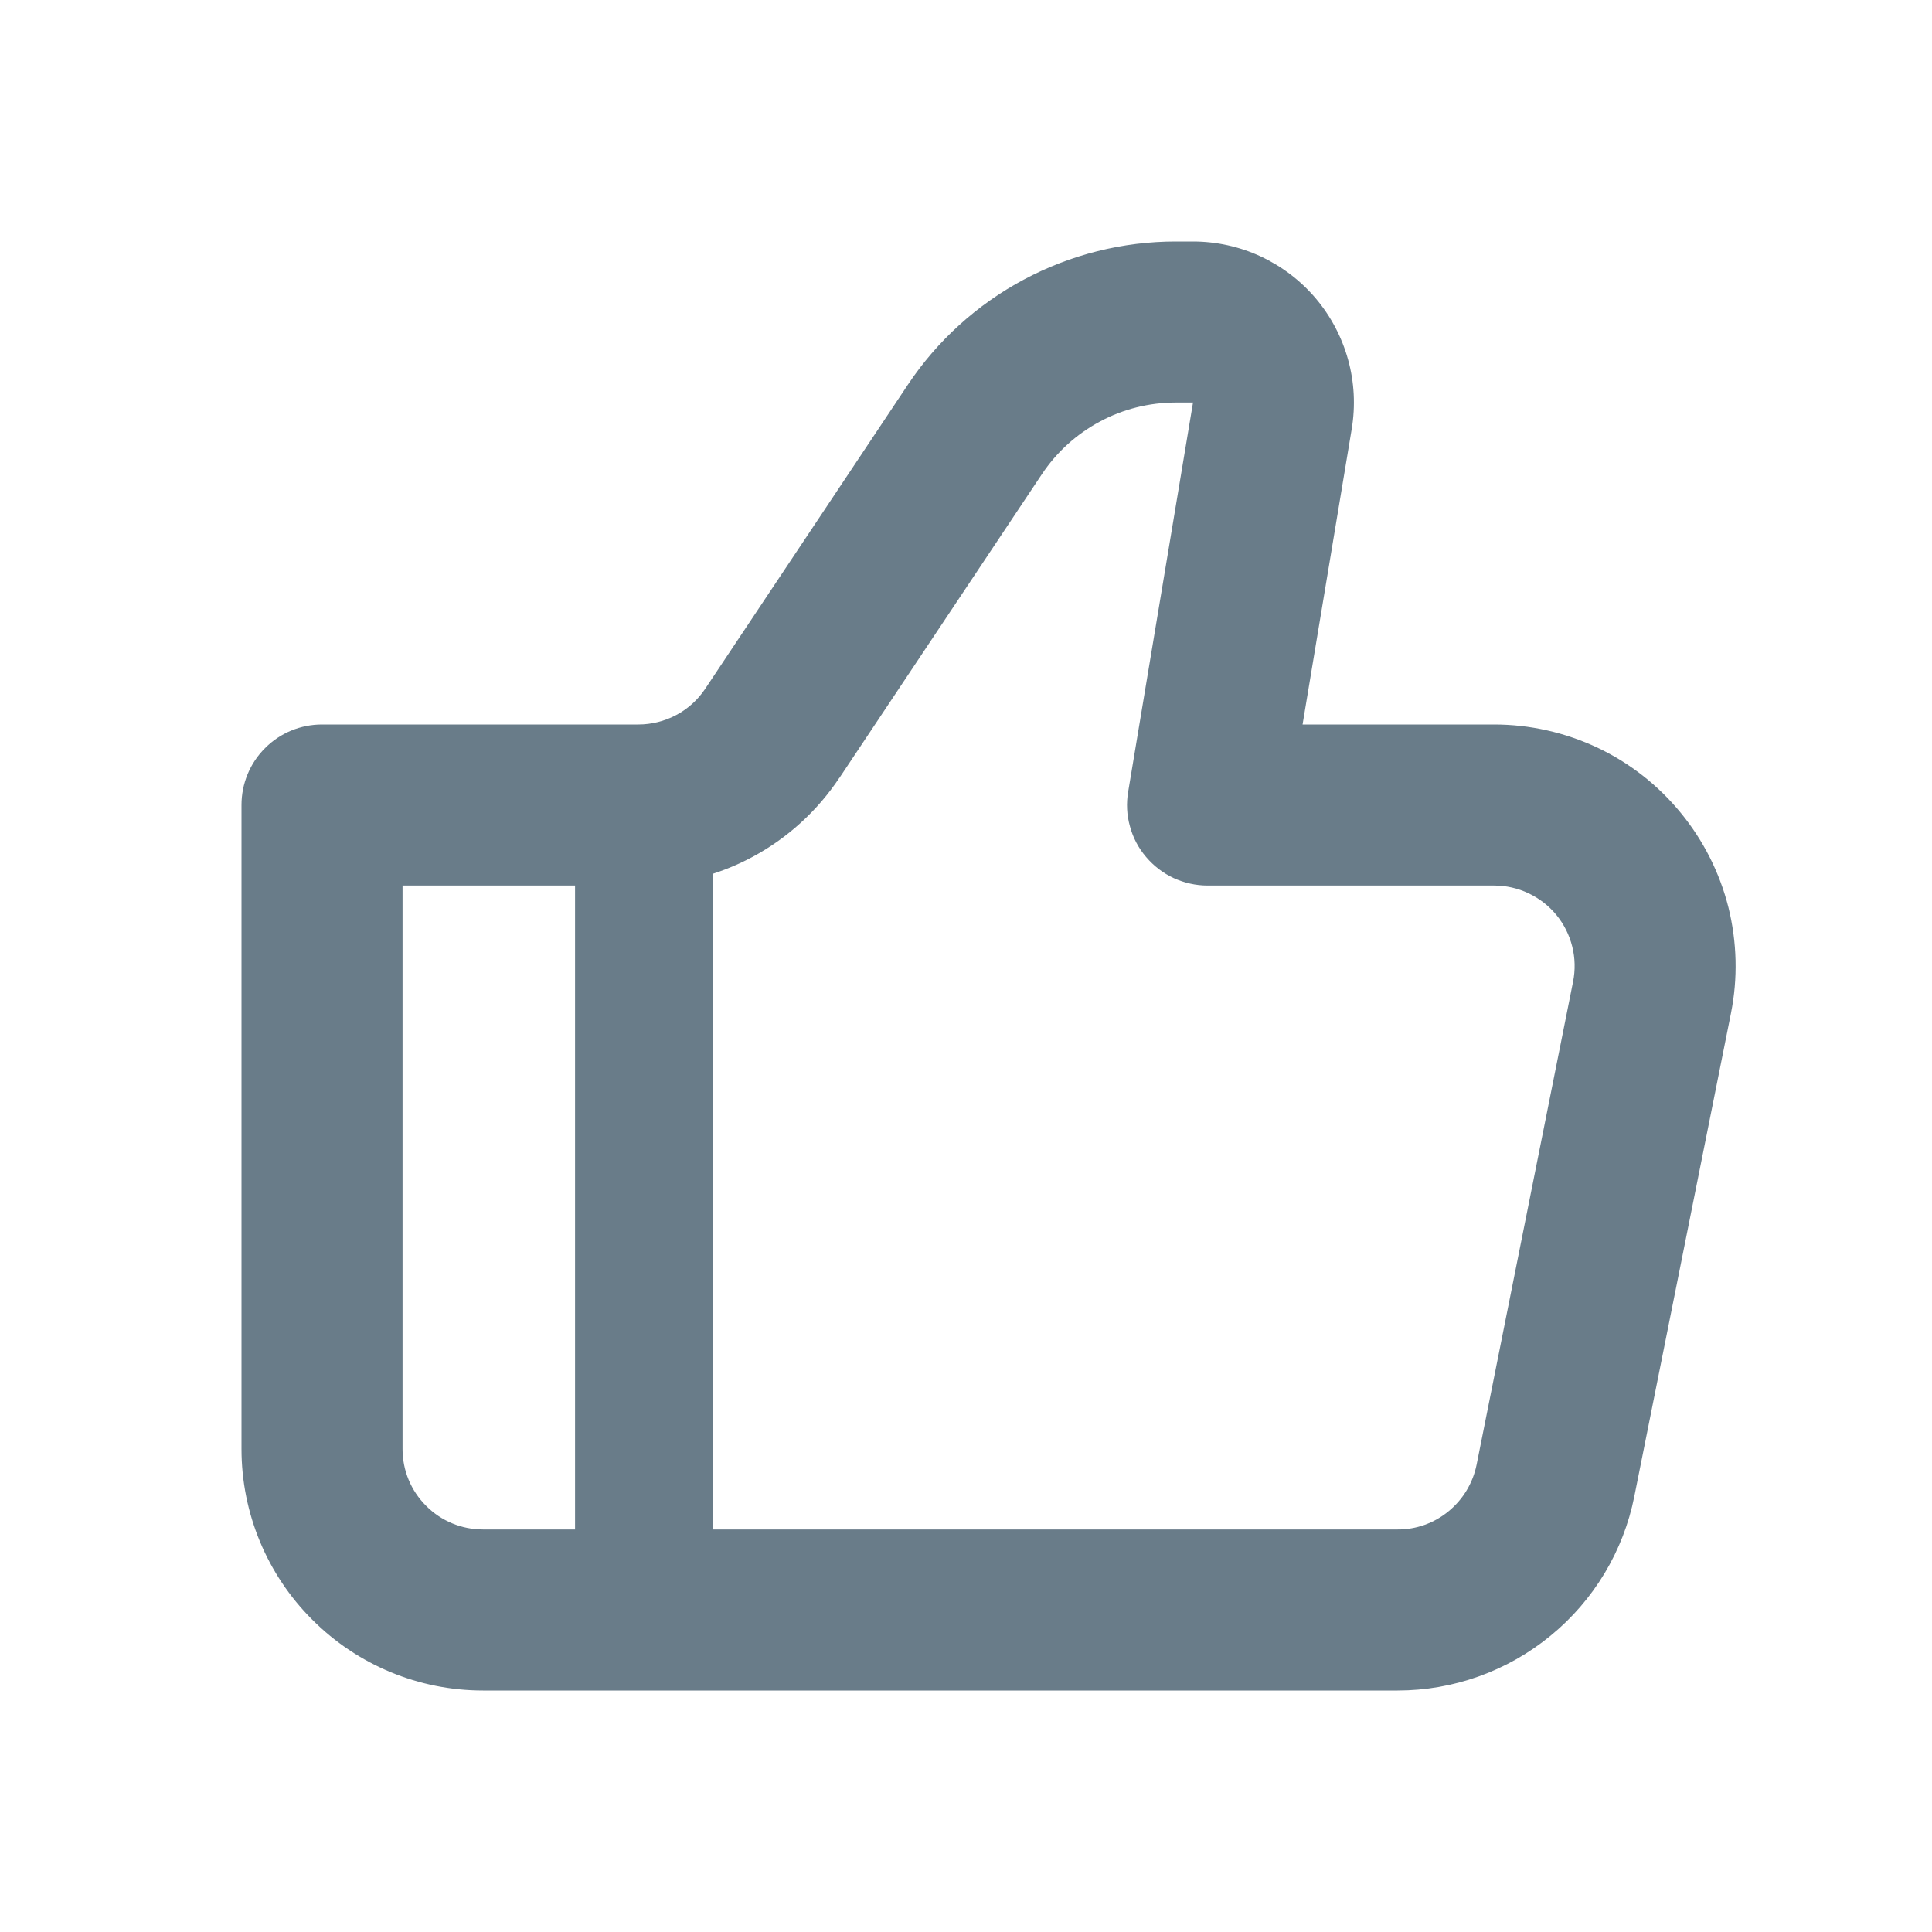
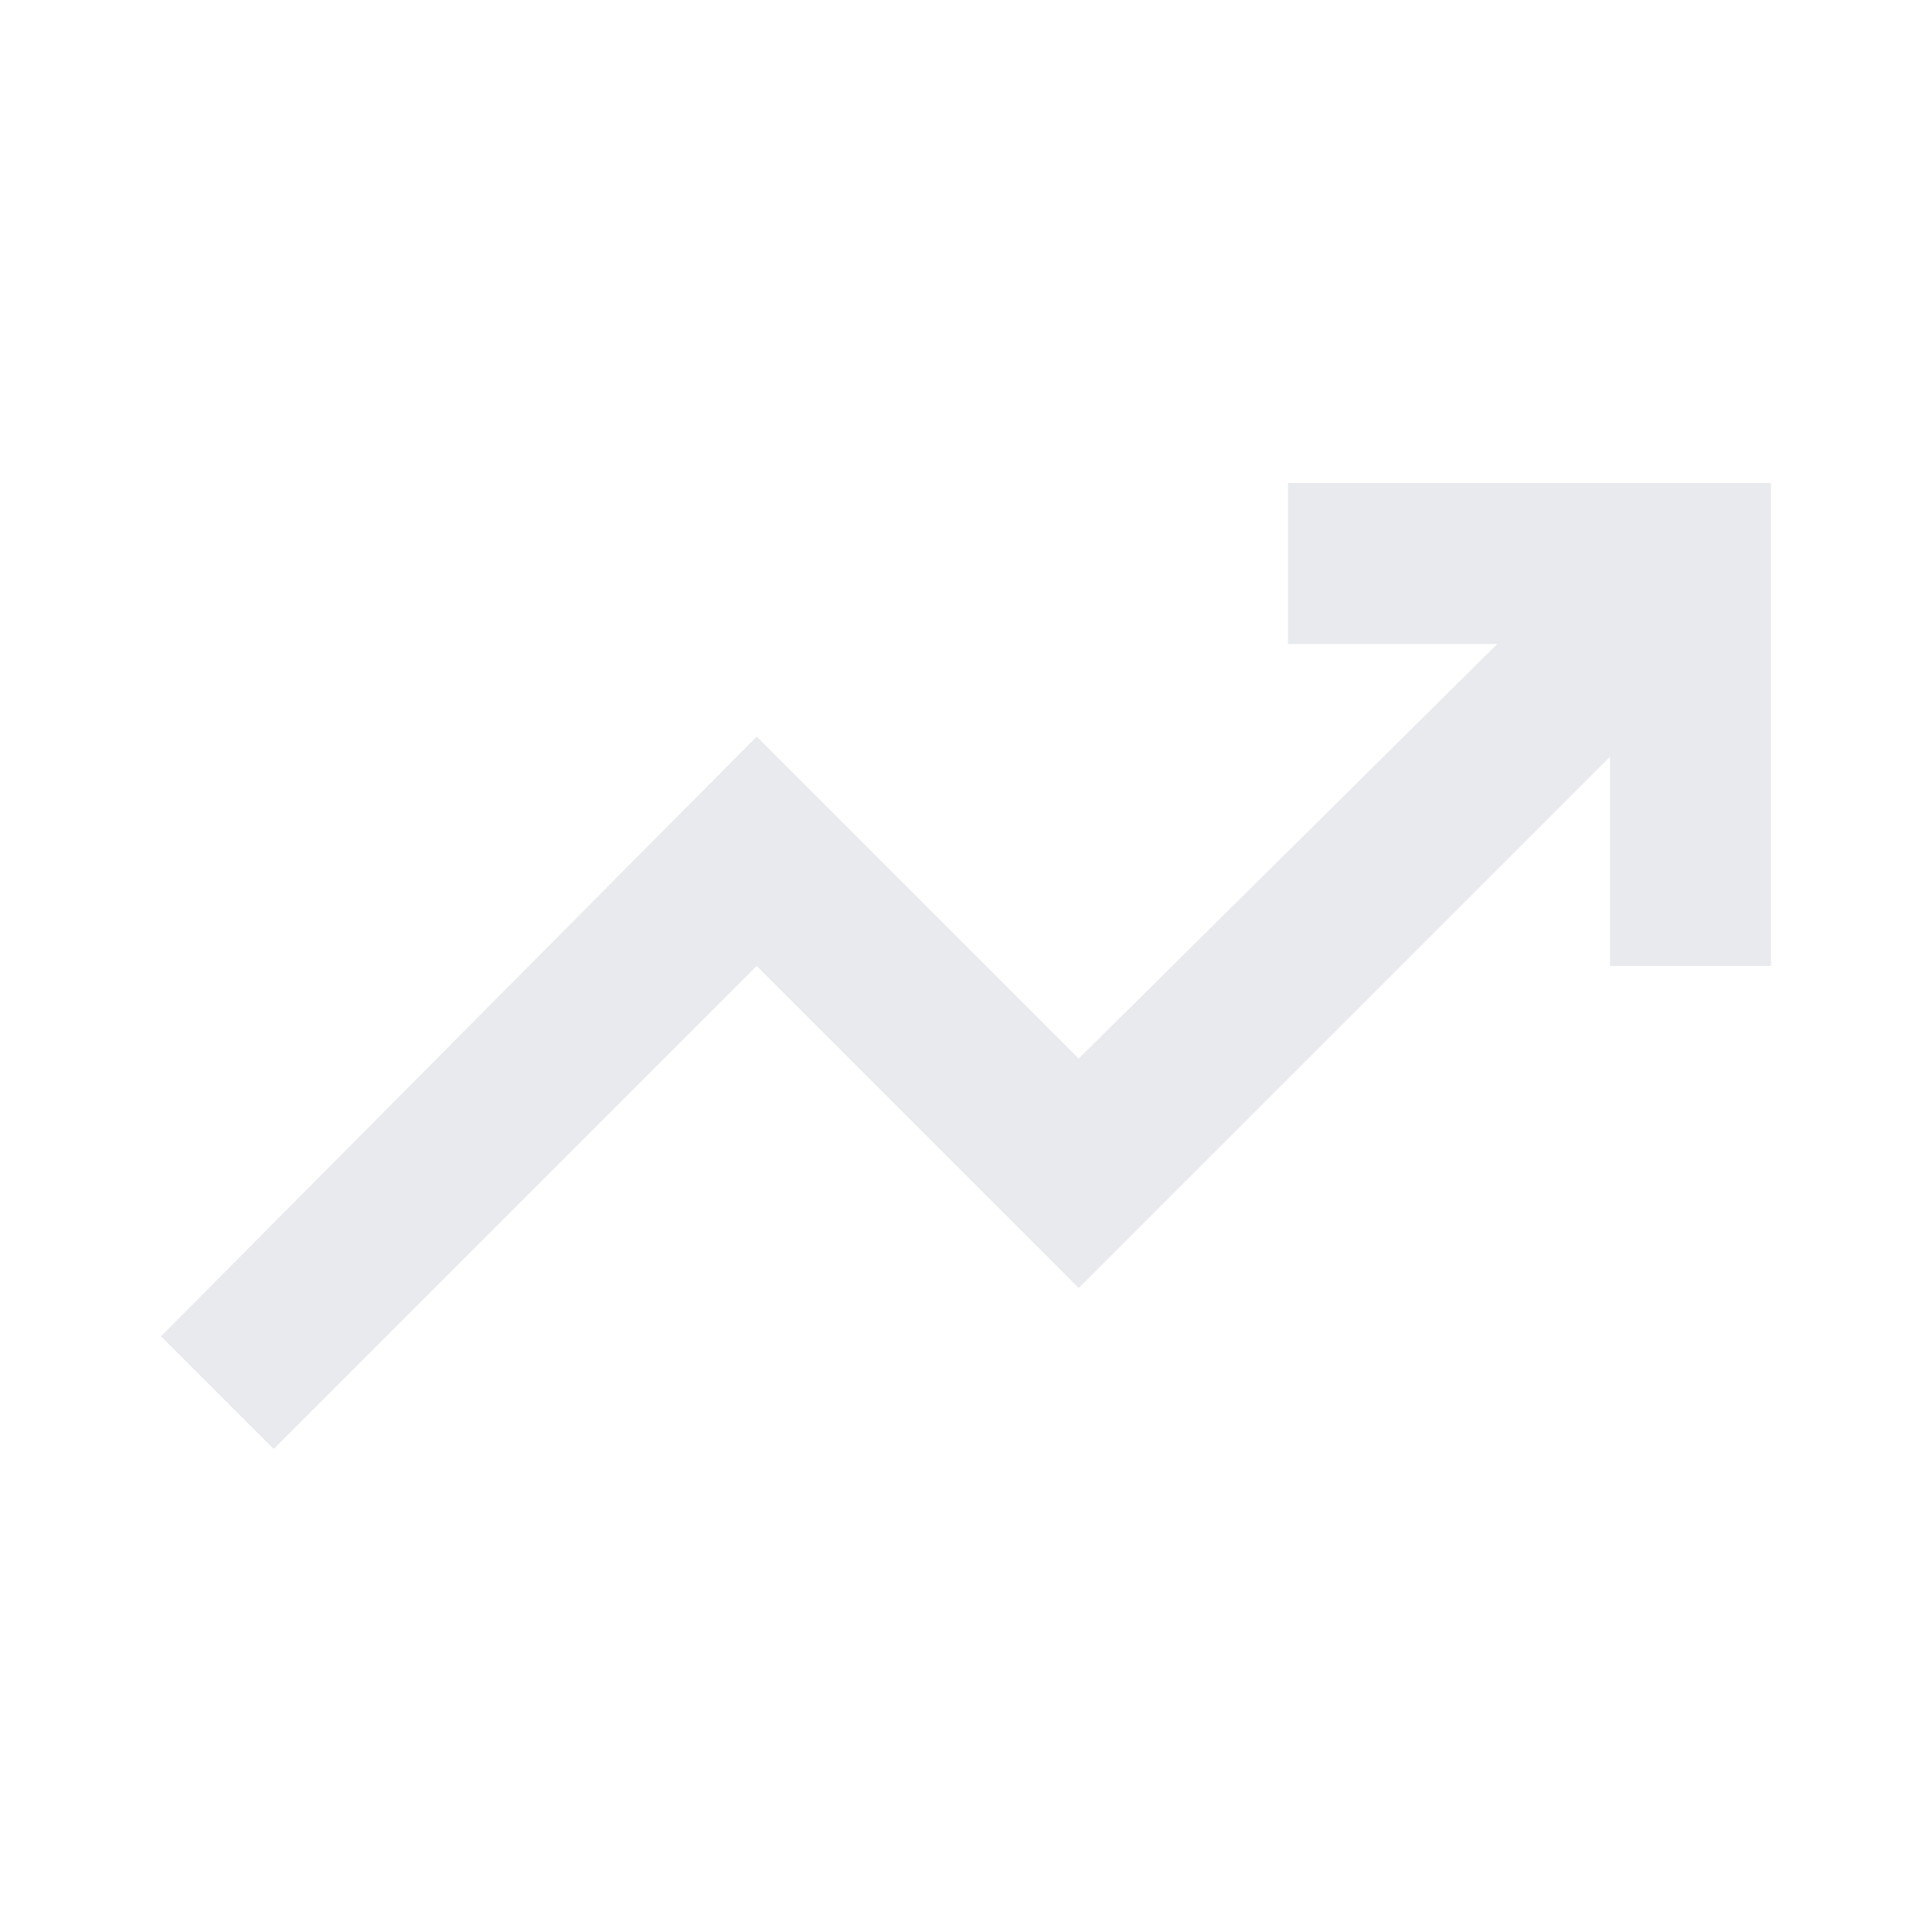
- <svg xmlns="http://www.w3.org/2000/svg" width="14" height="14" viewBox="0 0 14 14" fill="none">
-   <path d="M8.75 5.833L8.175 5.738C8.161 5.821 8.165 5.907 8.188 5.988C8.21 6.07 8.25 6.146 8.305 6.21C8.36 6.275 8.428 6.327 8.505 6.363C8.582 6.398 8.665 6.417 8.75 6.417V5.833ZM2.333 5.833V5.25C2.179 5.25 2.03 5.311 1.921 5.421C1.811 5.53 1.75 5.679 1.75 5.833H2.333ZM3.5 12.25H10.127V11.083H3.5V12.25ZM10.827 5.25H8.75V6.417H10.827V5.25ZM9.326 5.929L9.795 3.109L8.645 2.917L8.175 5.738L9.326 5.929ZM8.645 1.75H8.52V2.917H8.645V1.75ZM6.578 2.789L5.111 4.99L6.082 5.638L7.55 3.436L6.578 2.789ZM4.626 5.25H2.333V6.417H4.626V5.25ZM1.75 5.833V10.5H2.917V5.833H1.75ZM11.843 10.843L12.543 7.343L11.399 7.114L10.7 10.614L11.843 10.843ZM5.111 4.99C5.058 5.07 4.986 5.136 4.901 5.181C4.816 5.226 4.722 5.25 4.626 5.25V6.417C4.914 6.417 5.198 6.346 5.452 6.21C5.706 6.074 5.922 5.877 6.082 5.637L5.111 4.99V4.99ZM9.795 3.109C9.823 2.941 9.814 2.77 9.769 2.607C9.724 2.444 9.644 2.292 9.535 2.163C9.425 2.033 9.289 1.93 9.135 1.858C8.982 1.787 8.814 1.75 8.645 1.75V2.917L9.795 3.109ZM10.827 6.417C10.913 6.417 10.998 6.436 11.076 6.473C11.154 6.51 11.223 6.563 11.278 6.63C11.333 6.697 11.372 6.775 11.393 6.859C11.414 6.942 11.416 7.03 11.399 7.114L12.543 7.343C12.594 7.089 12.587 6.827 12.525 6.576C12.462 6.325 12.344 6.091 12.18 5.891C12.016 5.69 11.81 5.529 11.576 5.418C11.342 5.308 11.086 5.25 10.827 5.25V6.417H10.827ZM10.127 12.25C10.531 12.25 10.923 12.11 11.236 11.853C11.549 11.597 11.764 11.24 11.843 10.843L10.7 10.614C10.673 10.747 10.601 10.866 10.497 10.951C10.393 11.037 10.262 11.084 10.127 11.083V12.25ZM8.52 1.75C8.136 1.75 7.758 1.845 7.419 2.026C7.08 2.207 6.791 2.469 6.578 2.789L7.55 3.436C7.656 3.277 7.8 3.146 7.97 3.055C8.139 2.964 8.328 2.917 8.52 2.917V1.75ZM3.5 11.083C3.345 11.083 3.197 11.022 3.088 10.912C2.978 10.803 2.917 10.655 2.917 10.5H1.75C1.75 10.964 1.934 11.409 2.263 11.737C2.591 12.066 3.036 12.25 3.5 12.25V11.083Z" fill="#697C89" />
-   <path d="M4.667 5.833V11.667" stroke="#697C89" />
+ <svg xmlns="http://www.w3.org/2000/svg" height="24px" viewBox="0 -960 960 960" width="24px" fill="#e8eaed">
+   <path d="m136-240-56-56 296-298 160 160 208-206H640v-80h240v240h-80v-104L536-320 376-480 136-240Z" />
</svg>
